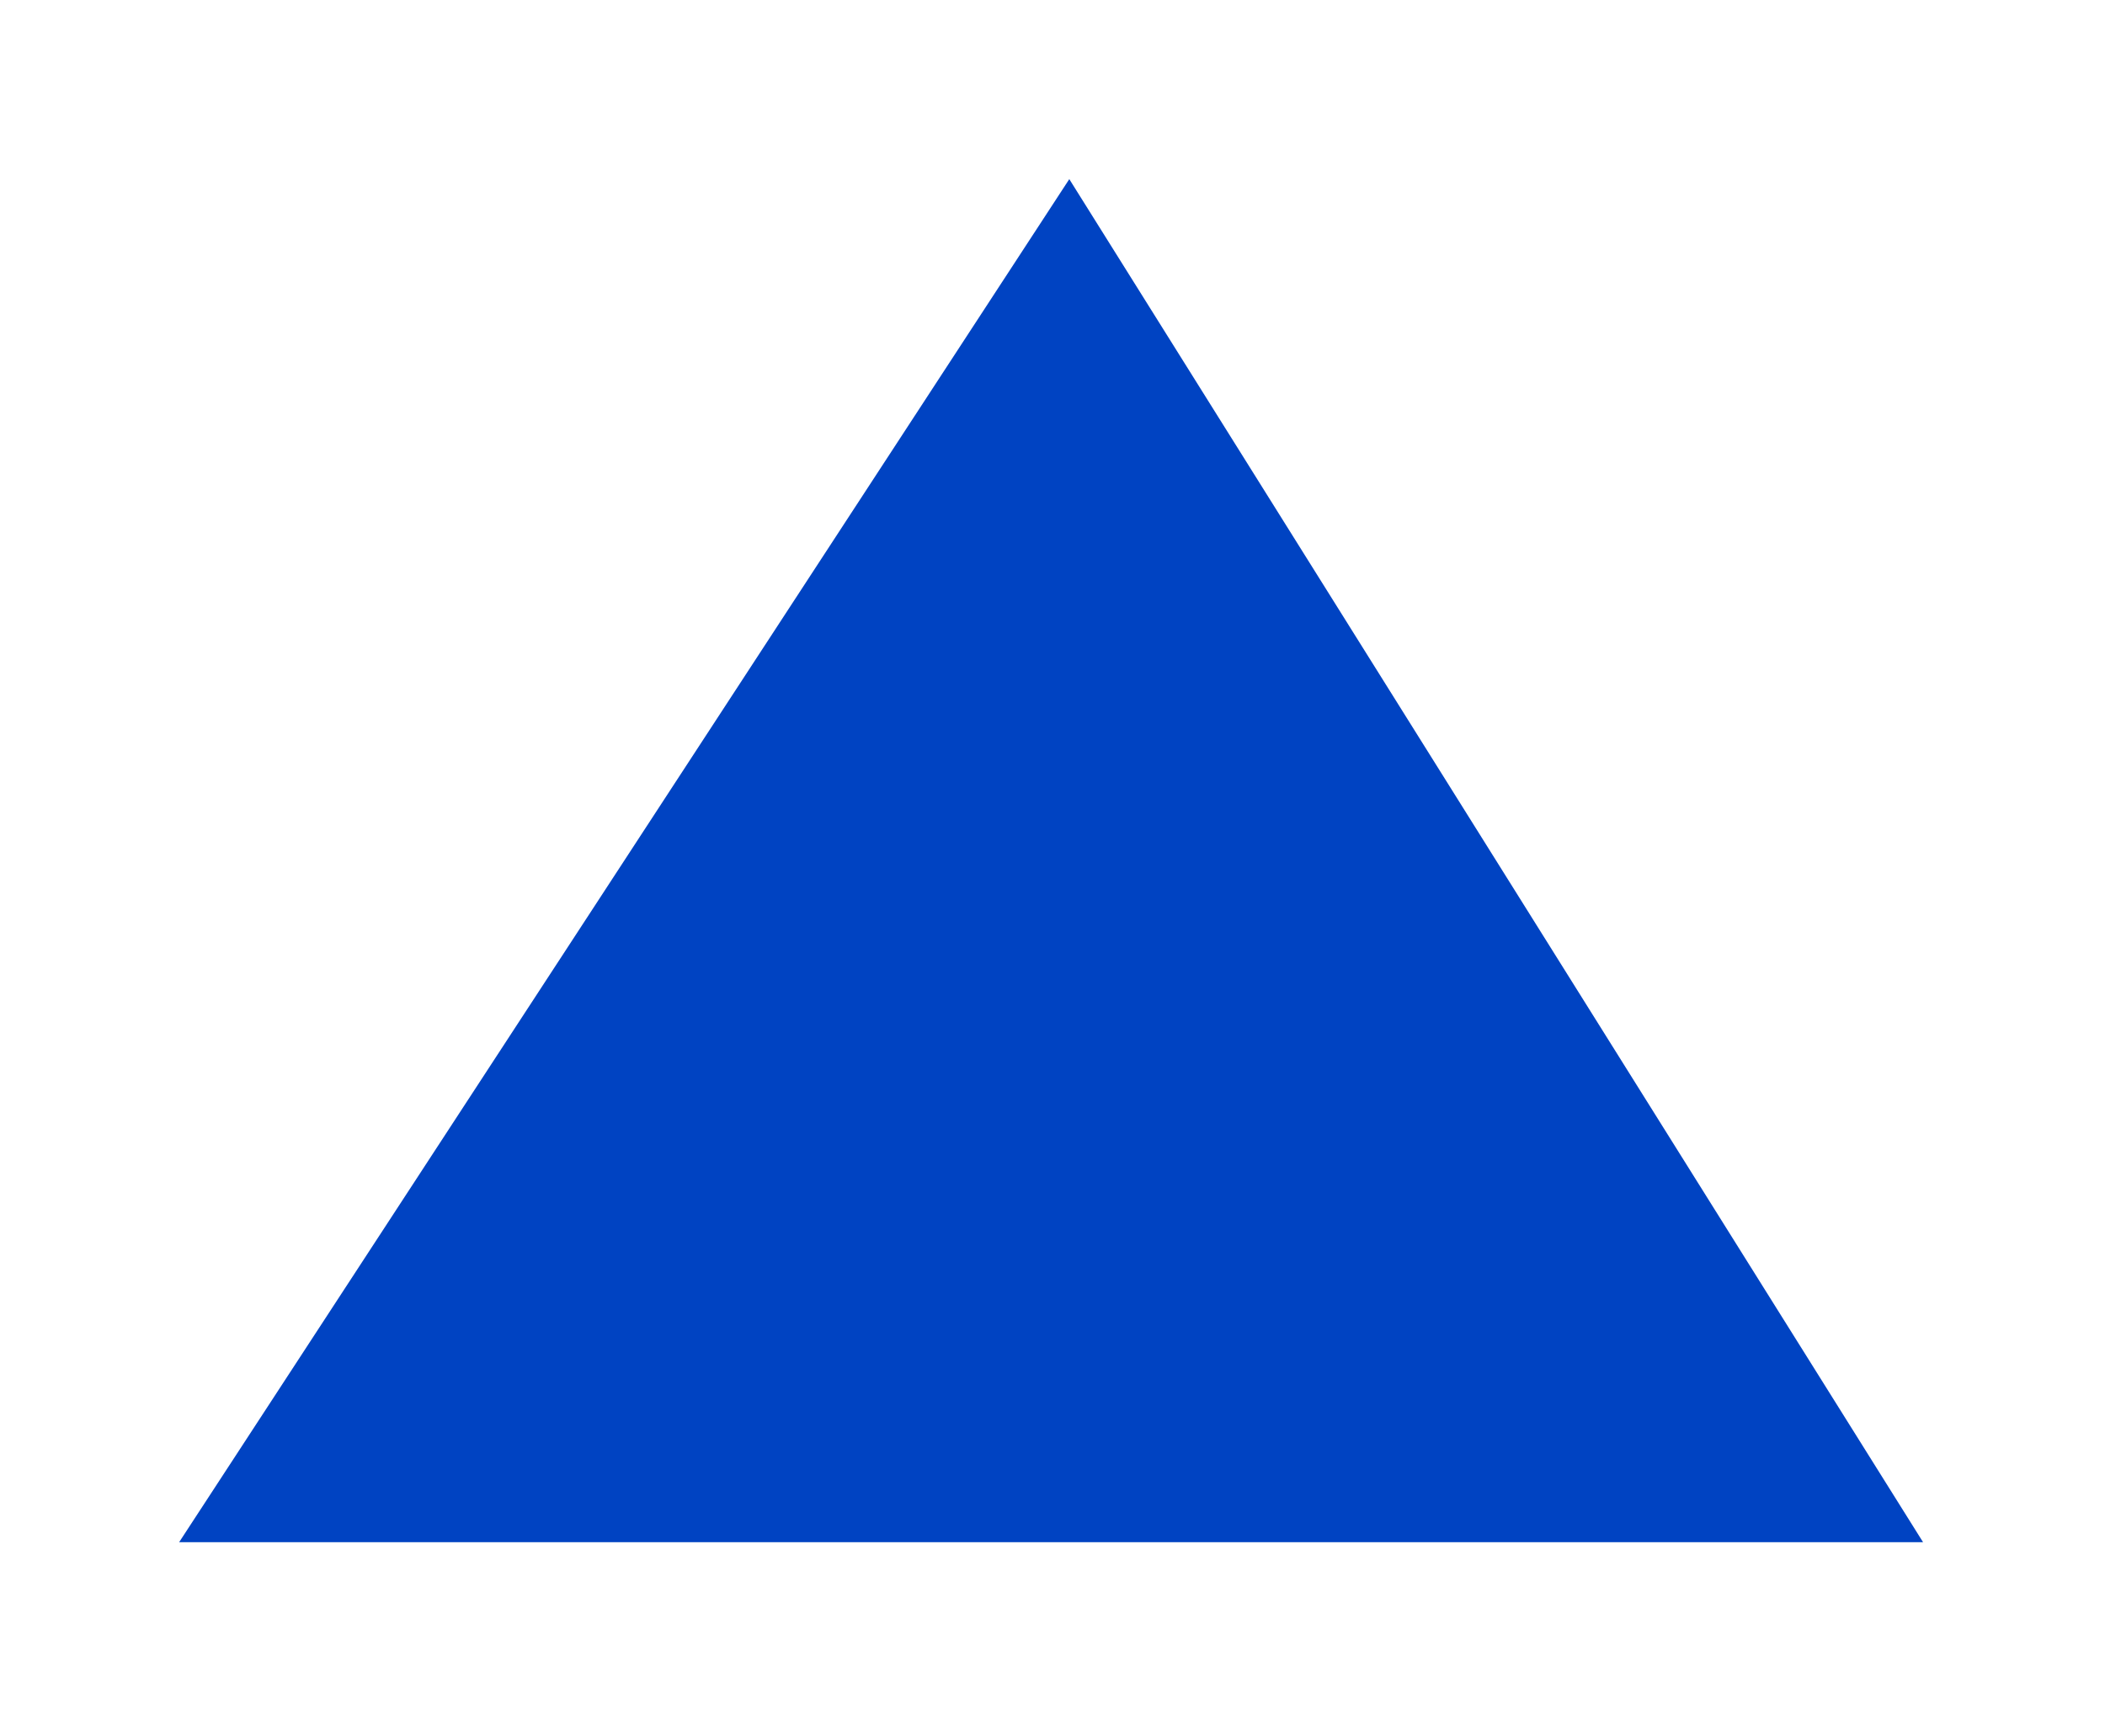
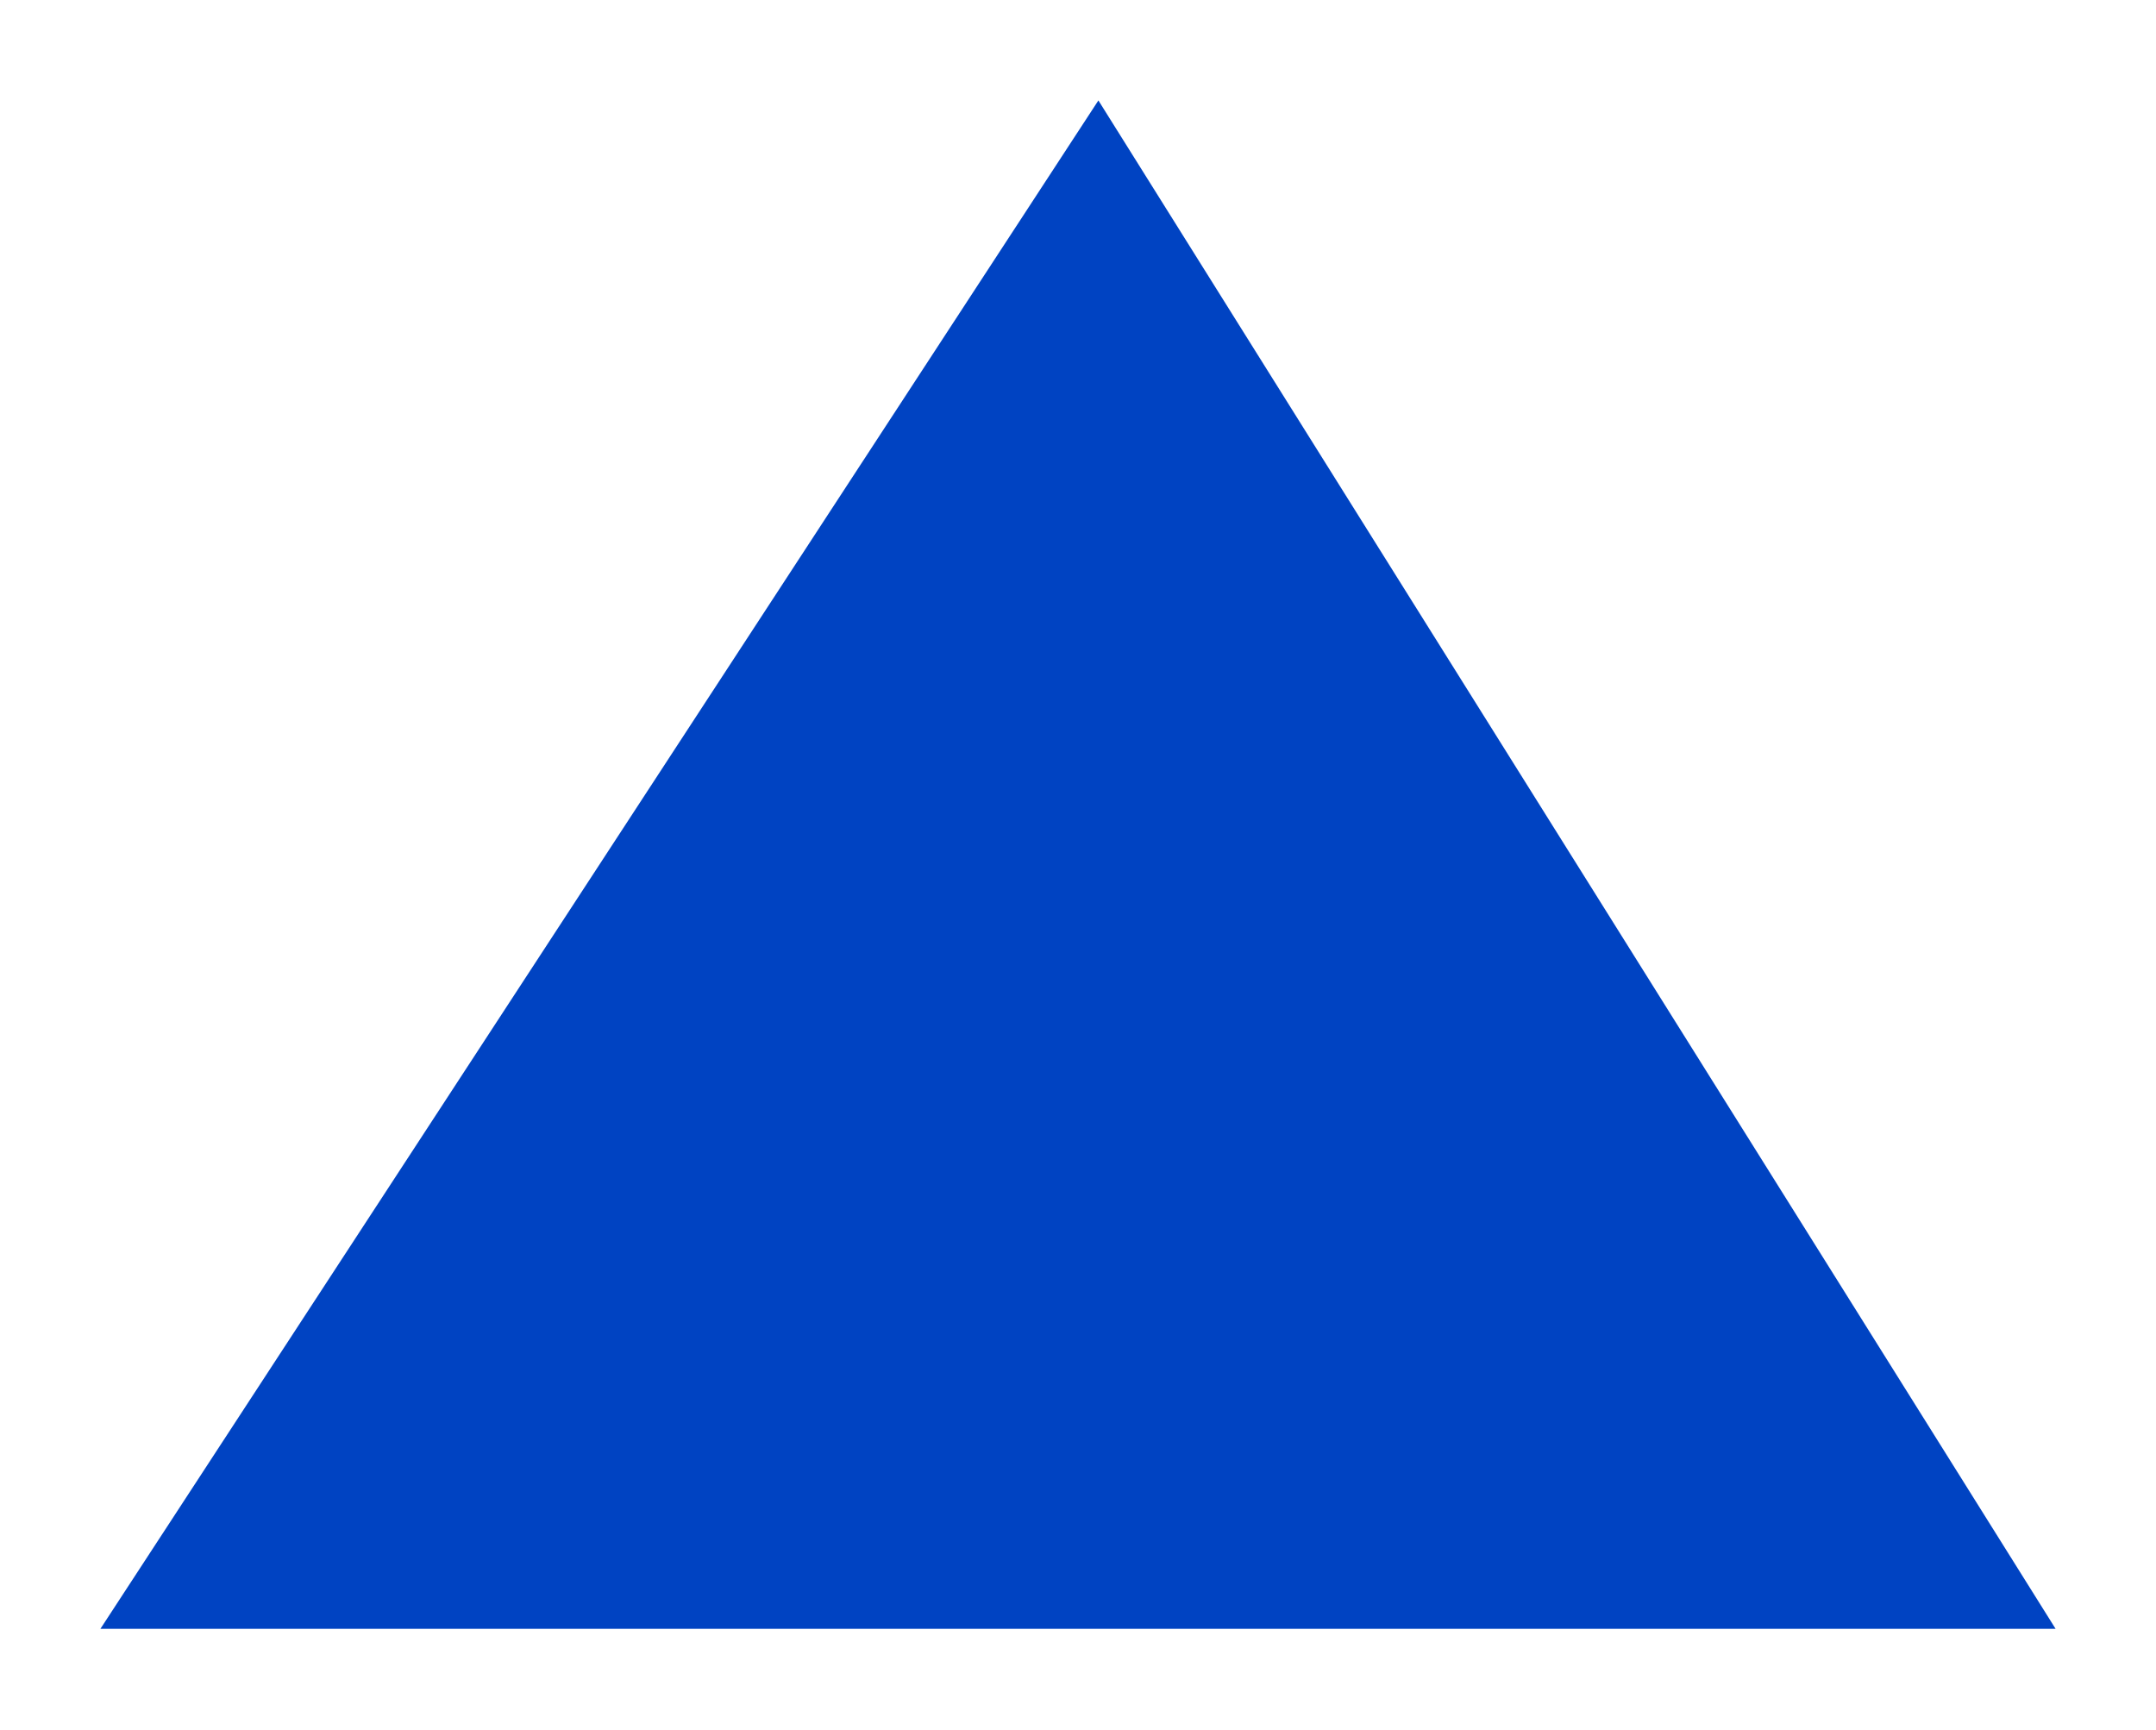
- <svg xmlns="http://www.w3.org/2000/svg" viewBox="1759 308 188 155" width="188" height="155">
-   <g id="07_A_Delta_Triangle">
-     <path d="M 1930.75 445.75 L 1854.5 324.0 L 1775.0 445.75 Z" fill="#0043C2" fill-rule="evenodd" />
+ <svg xmlns="http://www.w3.org/2000/svg" viewBox="1767.0 316.0 171.75 137.75">
+   <g id="07_A_Delta_Triangle" data-layer-name="07_A_Delta_Triangle">
+     <path fill="#0043C2" fill-rule="evenodd" d="M 1930.75 445.75 L 1854.5 324 L 1775 445.75 Z" />
  </g>
</svg>
